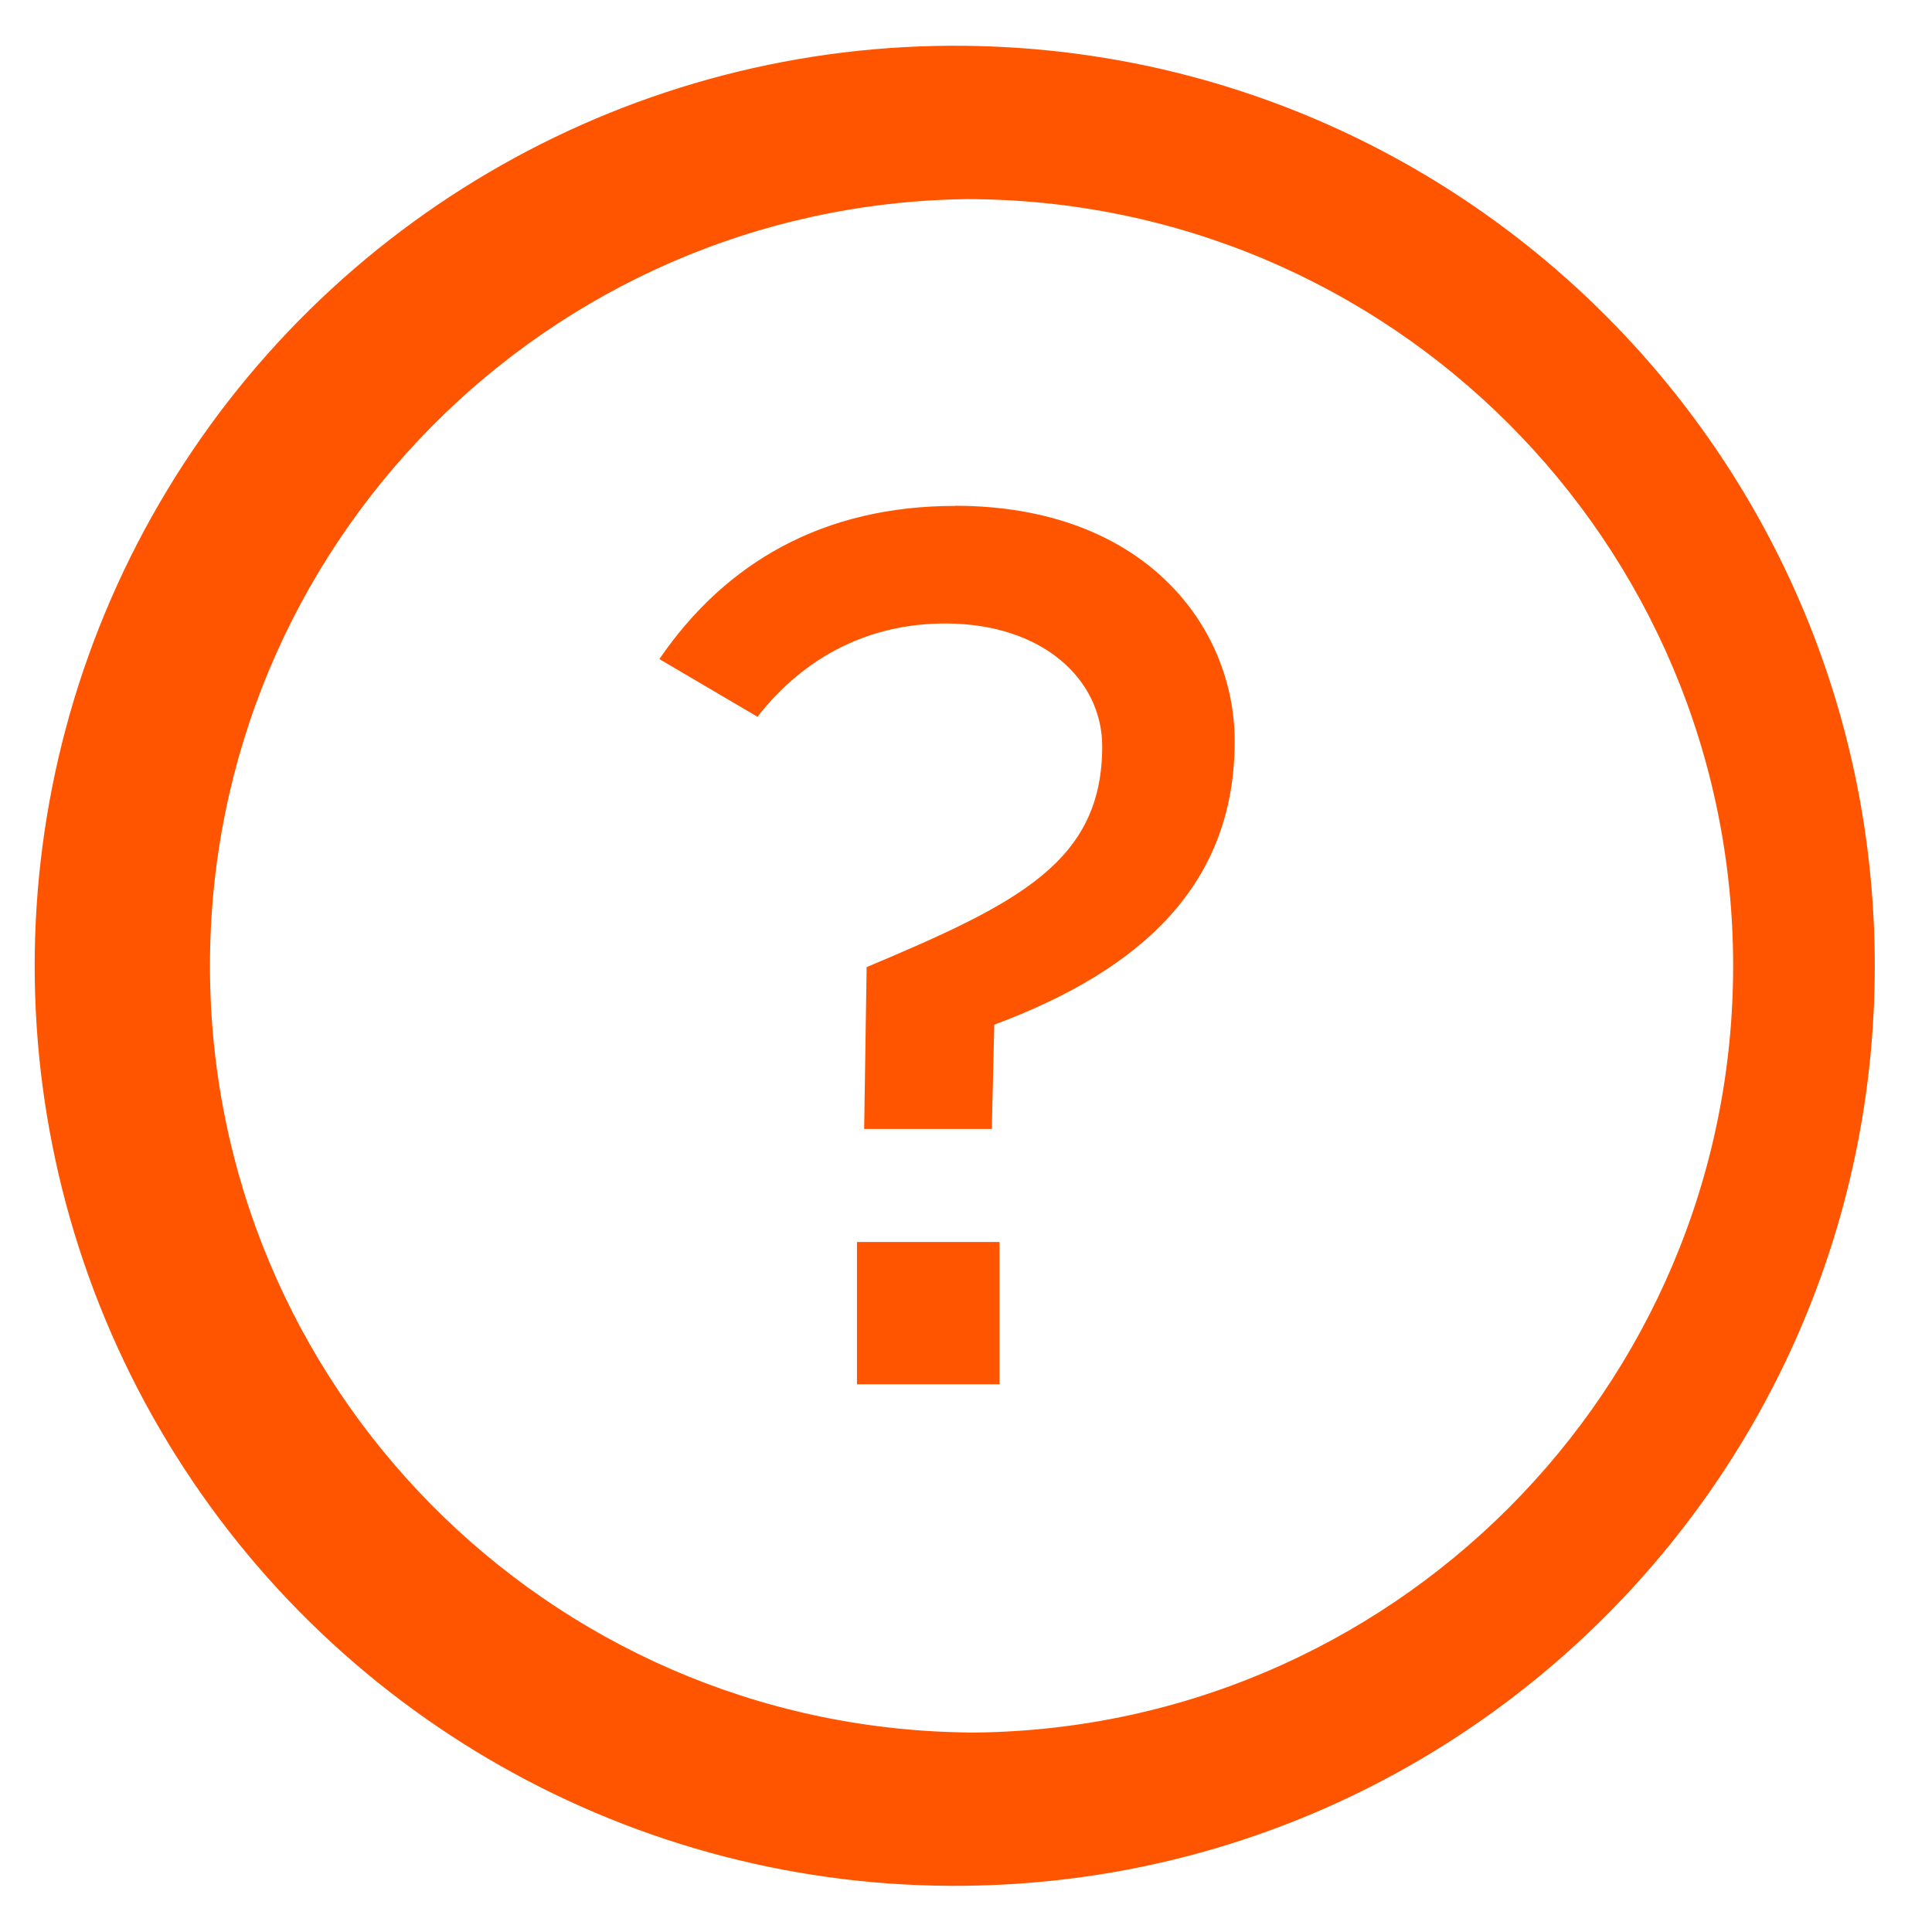
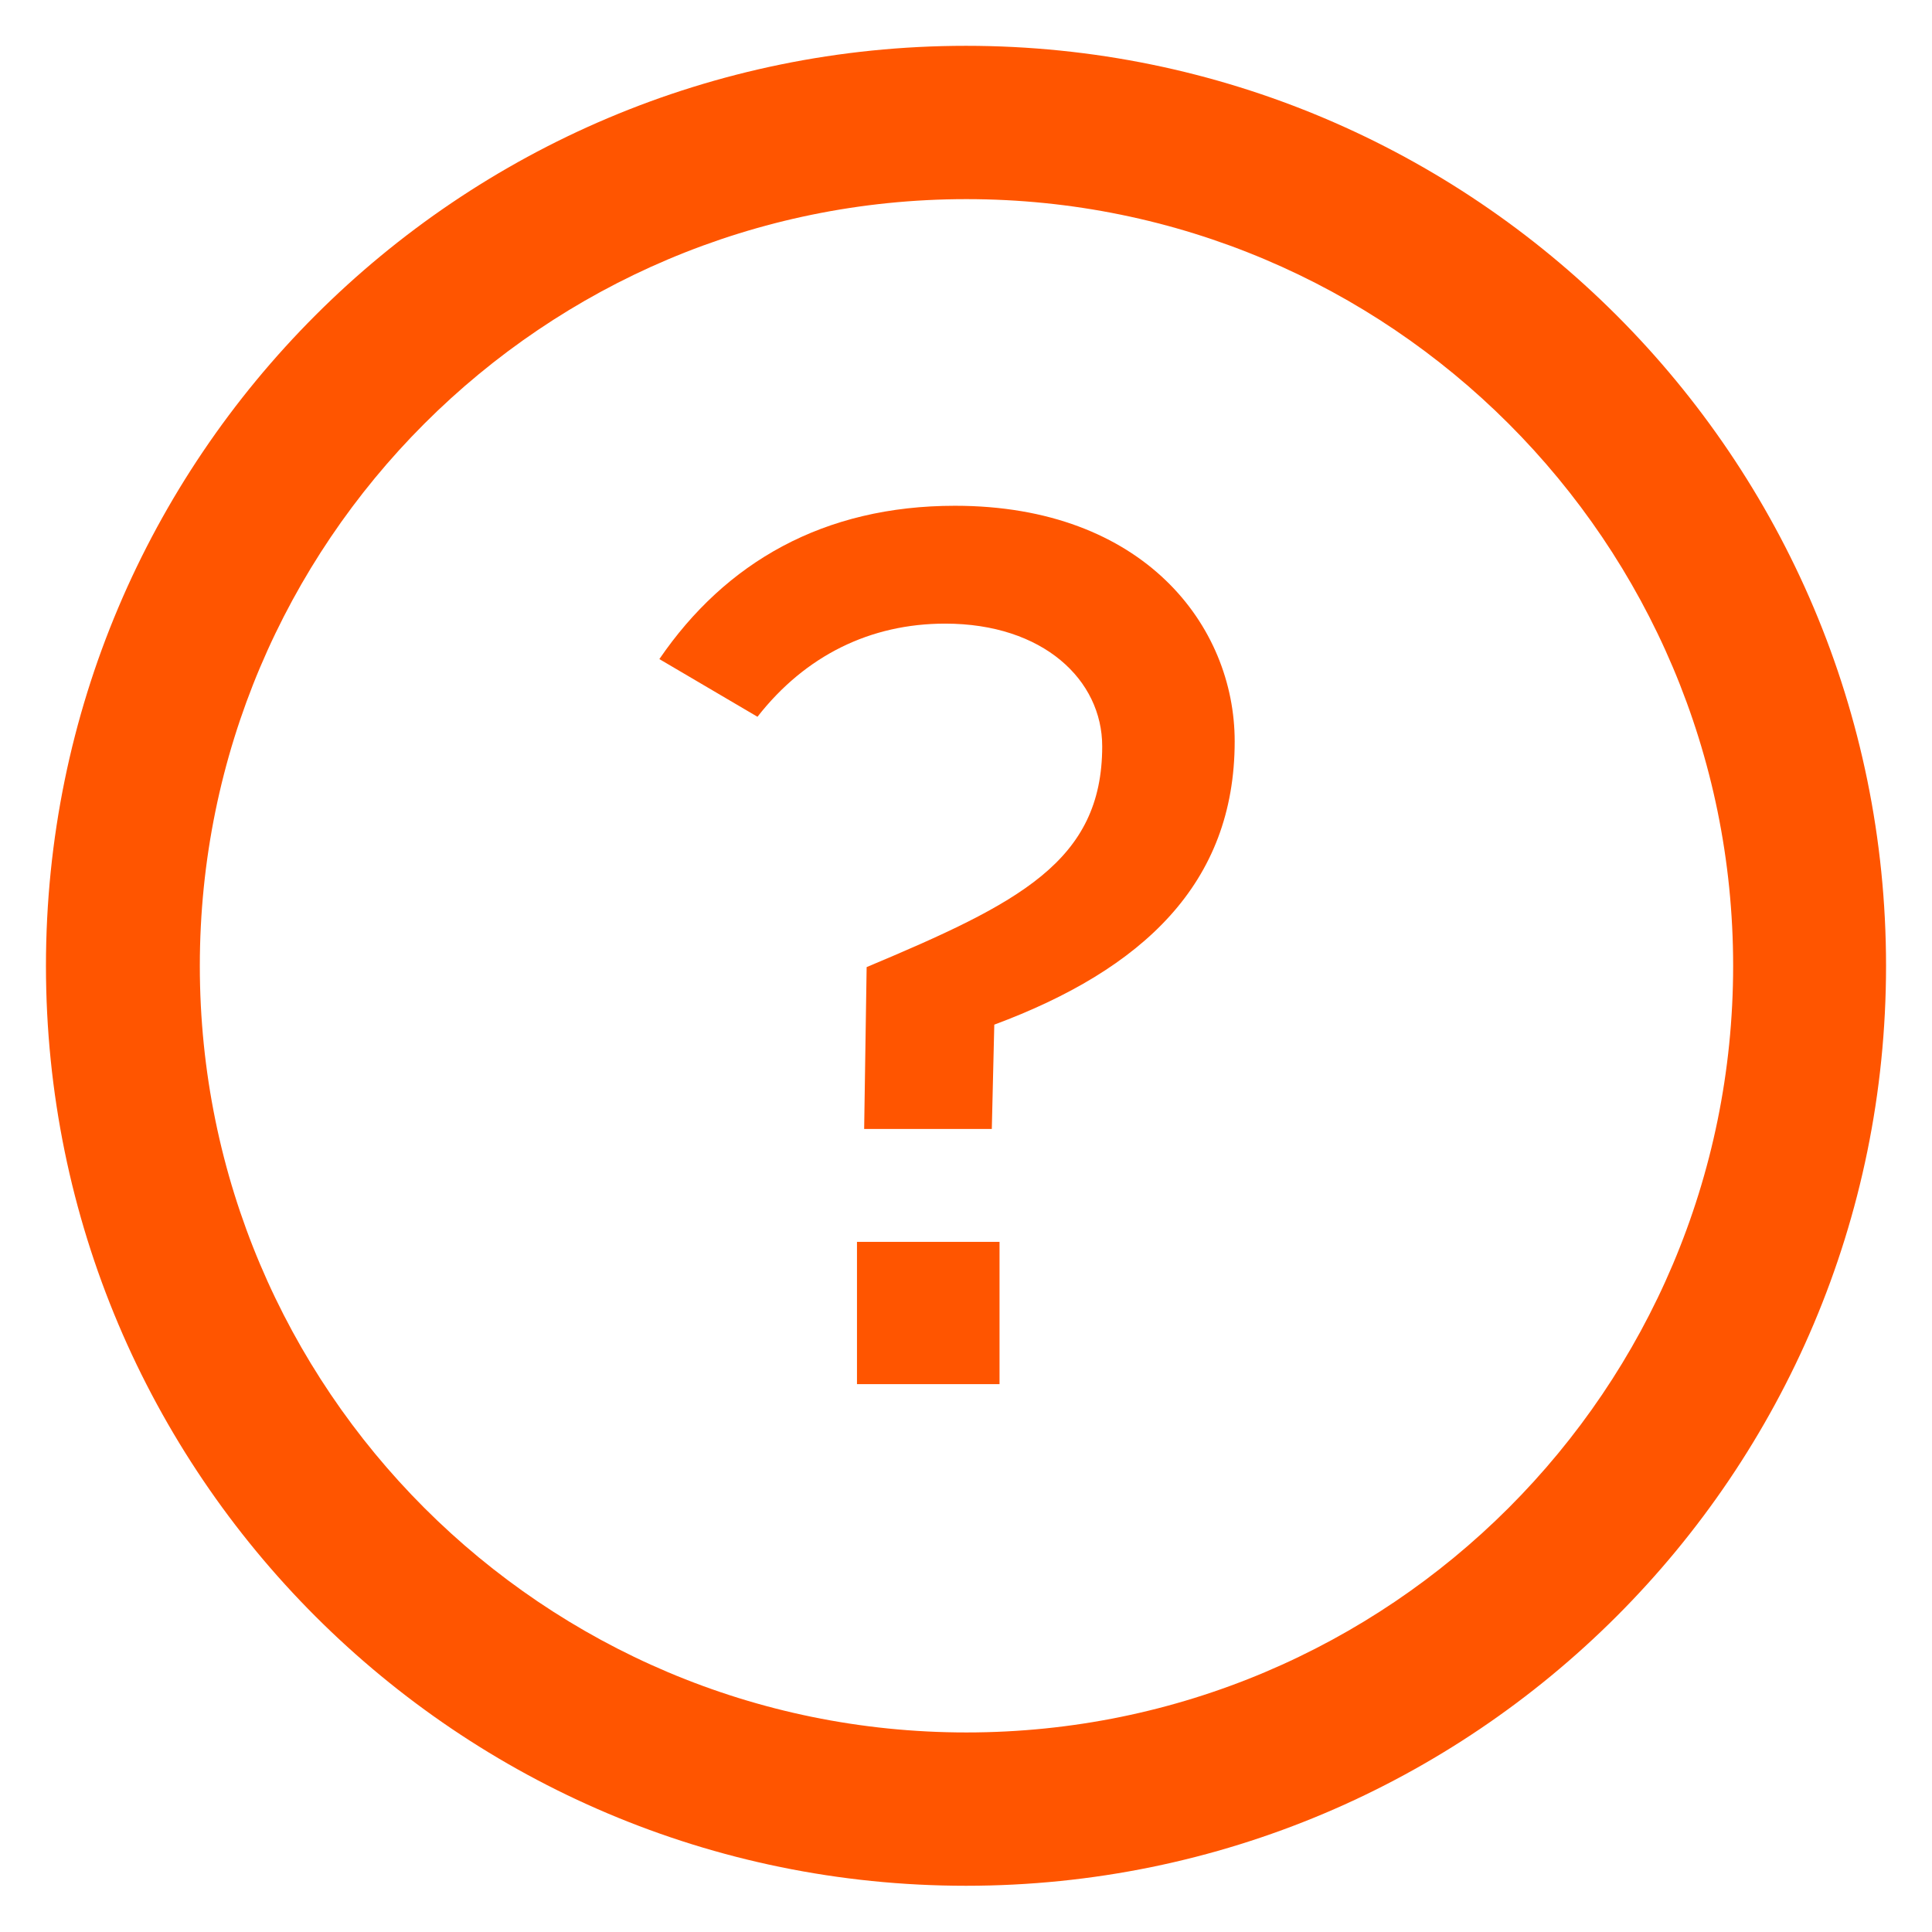
- <svg xmlns="http://www.w3.org/2000/svg" width="14" height="14" fill="none">
-   <path d="M6.92 3.665c1.369 0 2.027.871 2.027 1.707 0 1.031-.667 1.653-1.742 2.053l-.018.756h-.925l.018-1.173c1.102-.463 1.707-.765 1.707-1.6 0-.48-.427-.89-1.138-.89-.542 0-1.013.232-1.36.676l-.711-.418c.48-.702 1.19-1.11 2.142-1.11zm-.71 6.365V9h1.033v1.031H6.21z" fill="#F50" />
-   <path fill-rule="evenodd" clip-rule="evenodd" d="M7 13.665A6.667 6.667 0 117 .332a6.667 6.667 0 010 13.333zm.003-1.11a5.556 5.556 0 100-11.112 5.556 5.556 0 000 11.111z" fill="#F50" />
+ <svg xmlns="http://www.w3.org/2000/svg" width="14" height="14" viewBox="0 0 14 14" fill="none">
+   <path d="M6.92 3.665C8.289 3.665 8.947 4.536 8.947 5.372C8.947 6.403 8.28 7.025 7.205 7.425L7.187 8.181H6.262L6.28 7.008C7.382 6.545 7.987 6.243 7.987 5.408C7.987 4.928 7.56 4.519 6.849 4.519C6.307 4.519 5.836 4.75 5.489 5.194L4.778 4.776C5.258 4.074 5.969 3.665 6.92 3.665Z" fill="#FF5500" />
+   <path d="M6.21 10.03V8.999H7.243V10.03H6.21Z" fill="#FF5500" />
+   <path fill-rule="evenodd" clip-rule="evenodd" d="M7 13.665C3.318 13.665 0.333 10.681 0.333 6.999C0.333 3.317 3.318 0.332 7 0.332C10.682 0.332 13.667 3.317 13.667 6.999C13.667 10.681 10.682 13.665 7 13.665ZM7.003 12.554C10.072 12.554 12.559 10.067 12.559 6.999C12.559 3.93 10.072 1.443 7.003 1.443C3.935 1.443 1.448 3.93 1.448 6.999C1.448 10.067 3.935 12.554 7.003 12.554Z" fill="#FF5500" />
</svg>
